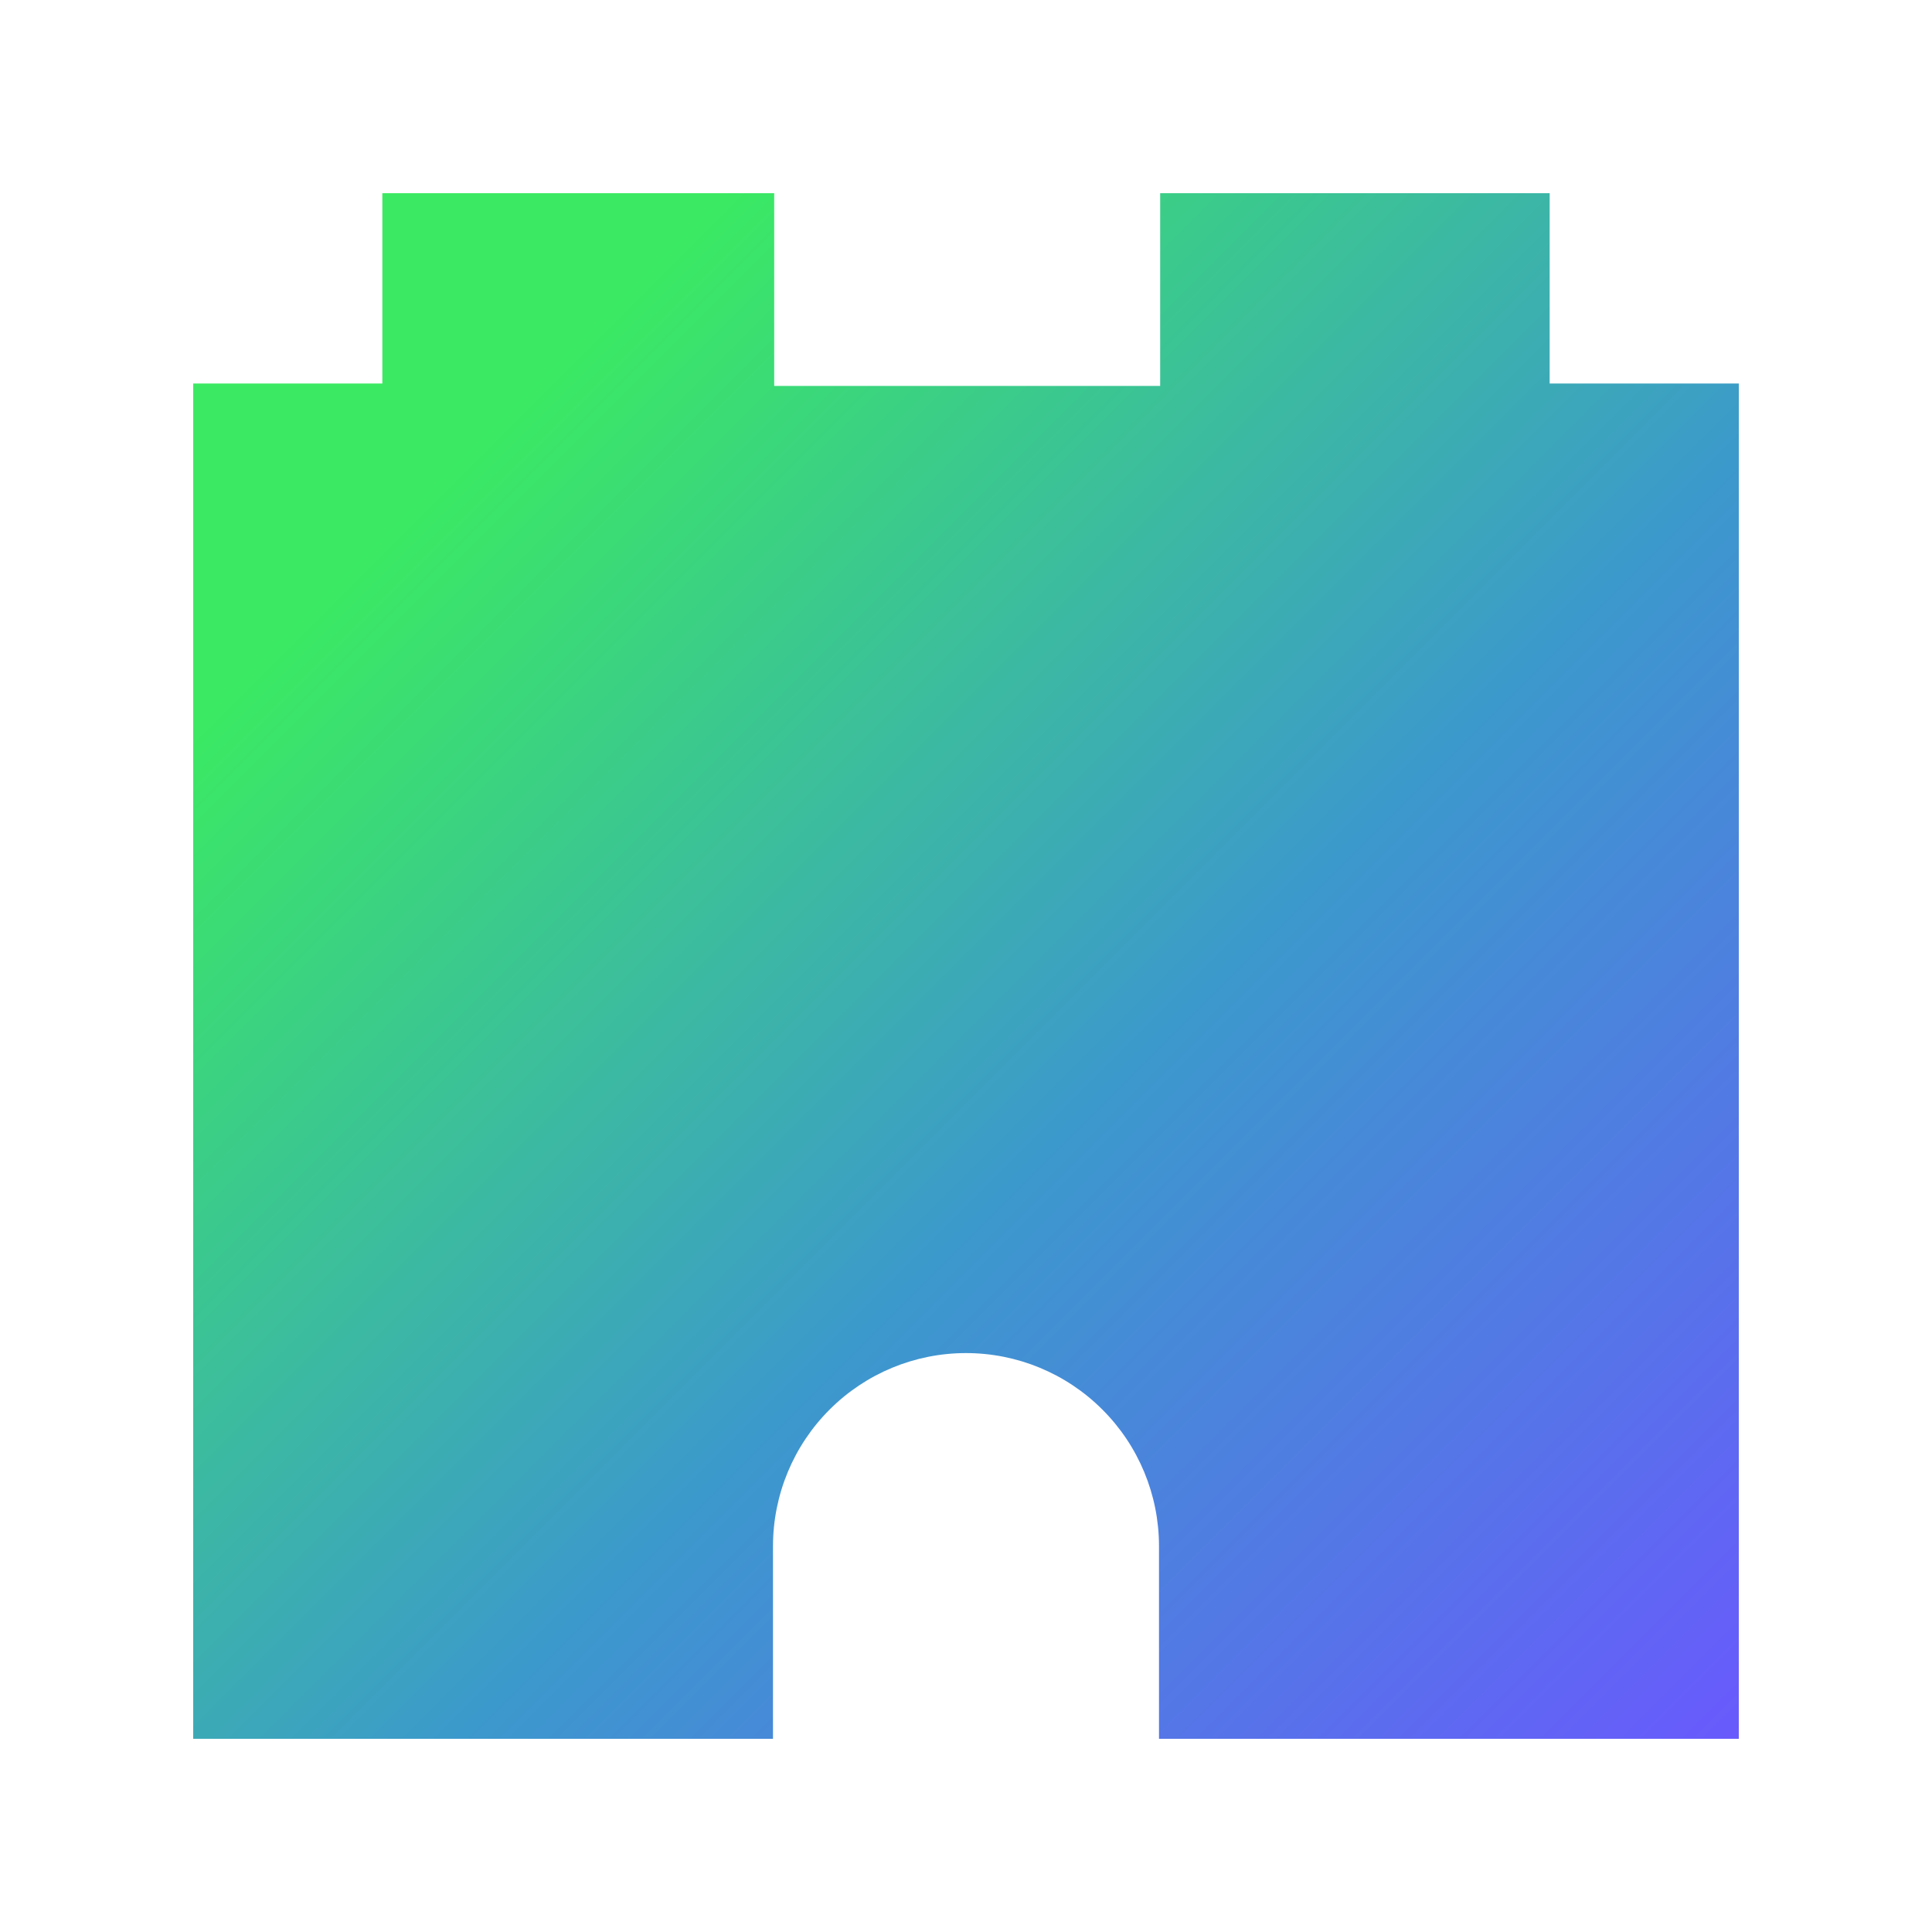
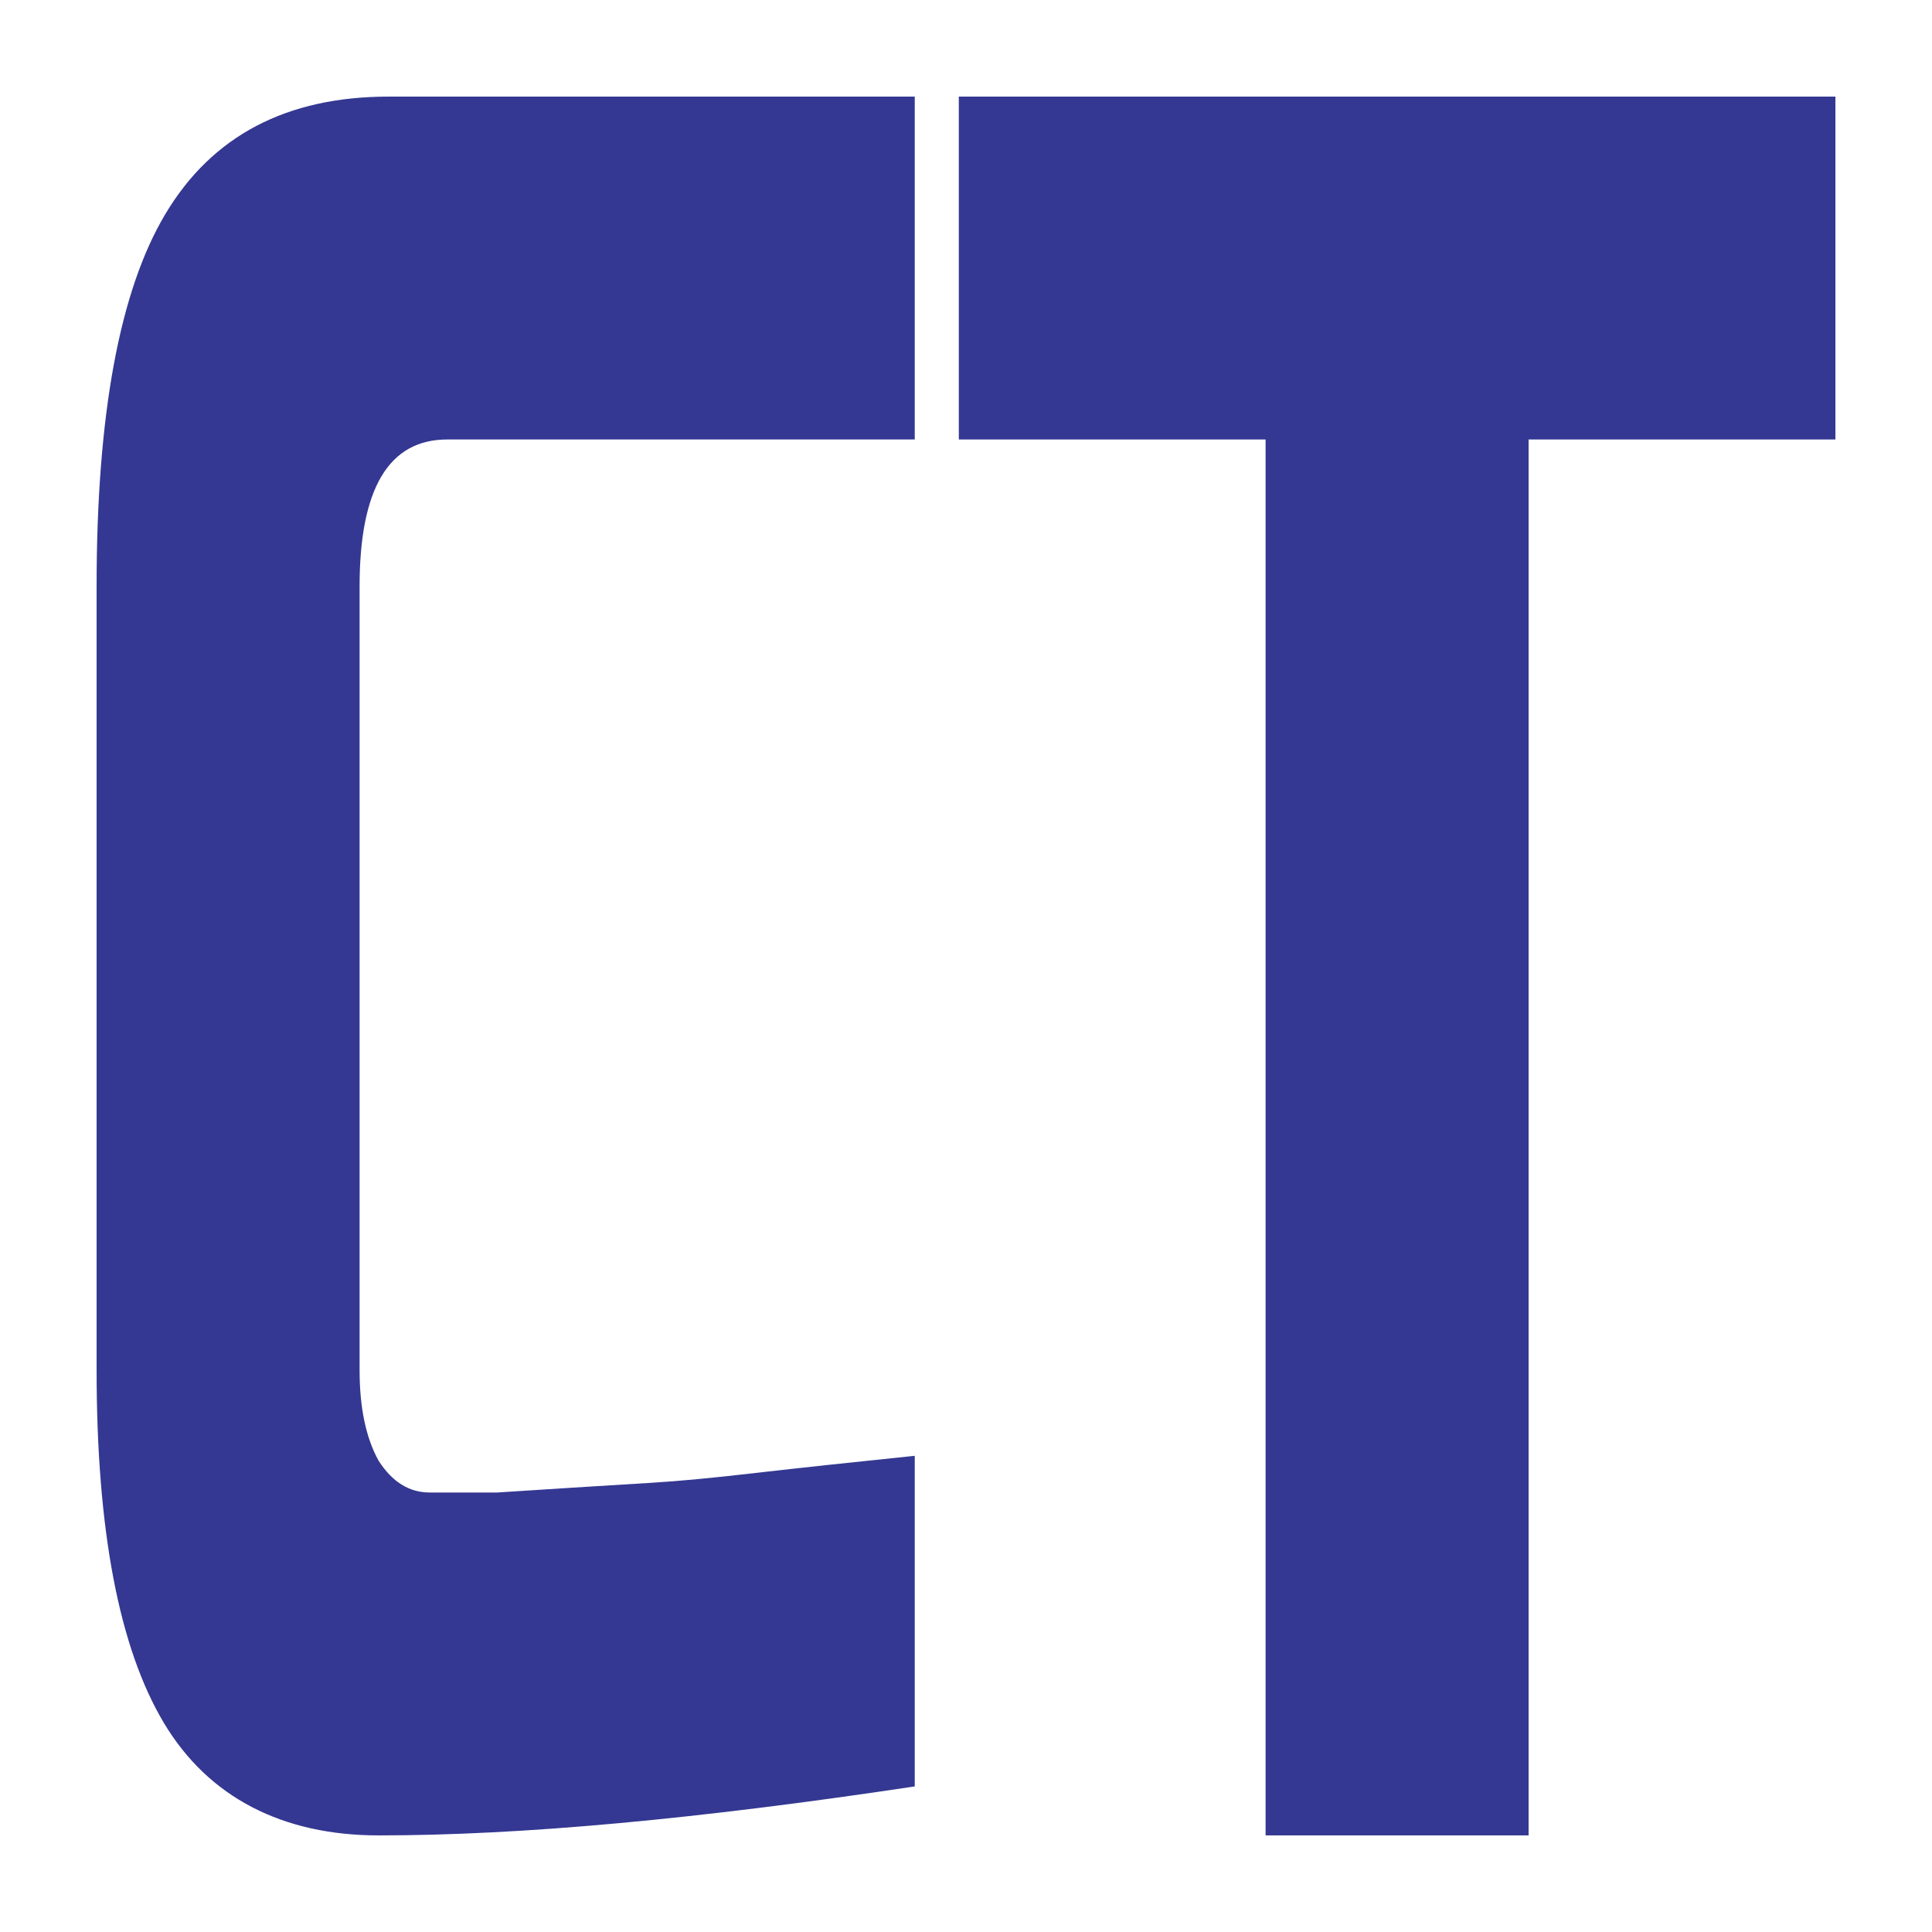
<svg xmlns="http://www.w3.org/2000/svg" width="40" height="40" viewBox="0 0 40 40" fill="none">
-   <path d="M32.084 7.94V4H24.02V7.99H16.029V4H7.916V7.94H4V36H16.004V32.005C16.006 30.946 16.427 29.931 17.177 29.183C17.926 28.434 18.941 28.014 20 28.014C21.059 28.014 22.074 28.434 22.823 29.183C23.573 29.931 23.994 30.946 23.996 32.005V36H36V7.94H32.084Z" fill="url(#paint0_linear)" />
-   <defs>
-     <linearGradient id="paint0_linear" x1="2.942" y1="4.9" x2="37.777" y2="39.734" gradientUnits="userSpaceOnUse">
-       <stop offset="0.159" stop-color="#3BEA62" />
-       <stop offset="0.54" stop-color="#3C99CC" />
-       <stop offset="0.937" stop-color="#6B57FF" />
-     </linearGradient>
-   </defs>
+   <path d="M18.939 36.986C14.443 37.662 10.803 38 7.838 38C5.862 38 4.319 37.222 3.391 35.668C2.464 34.113 2 31.679 2 28.366V12.141C2 8.592 2.474 6.023 3.422 4.434C4.39 2.811 5.932 2 8.05 2H18.939V9.099H9.26C8.05 9.099 7.445 10.113 7.445 12.141V28.366C7.445 29.144 7.576 29.769 7.838 30.242C8.12 30.682 8.473 30.901 8.897 30.901C9.32 30.901 9.784 30.901 10.288 30.901C10.792 30.868 11.317 30.834 11.861 30.8C12.406 30.766 12.95 30.732 13.495 30.699C14.059 30.665 14.775 30.597 15.642 30.496C16.53 30.394 17.629 30.276 18.939 30.141V36.986Z" fill="#343892" />
+   <path d="M31.648 38H26.203V9.099H19.851V2H38V9.099H31.648V38Z" fill="#343892" />
</svg>
